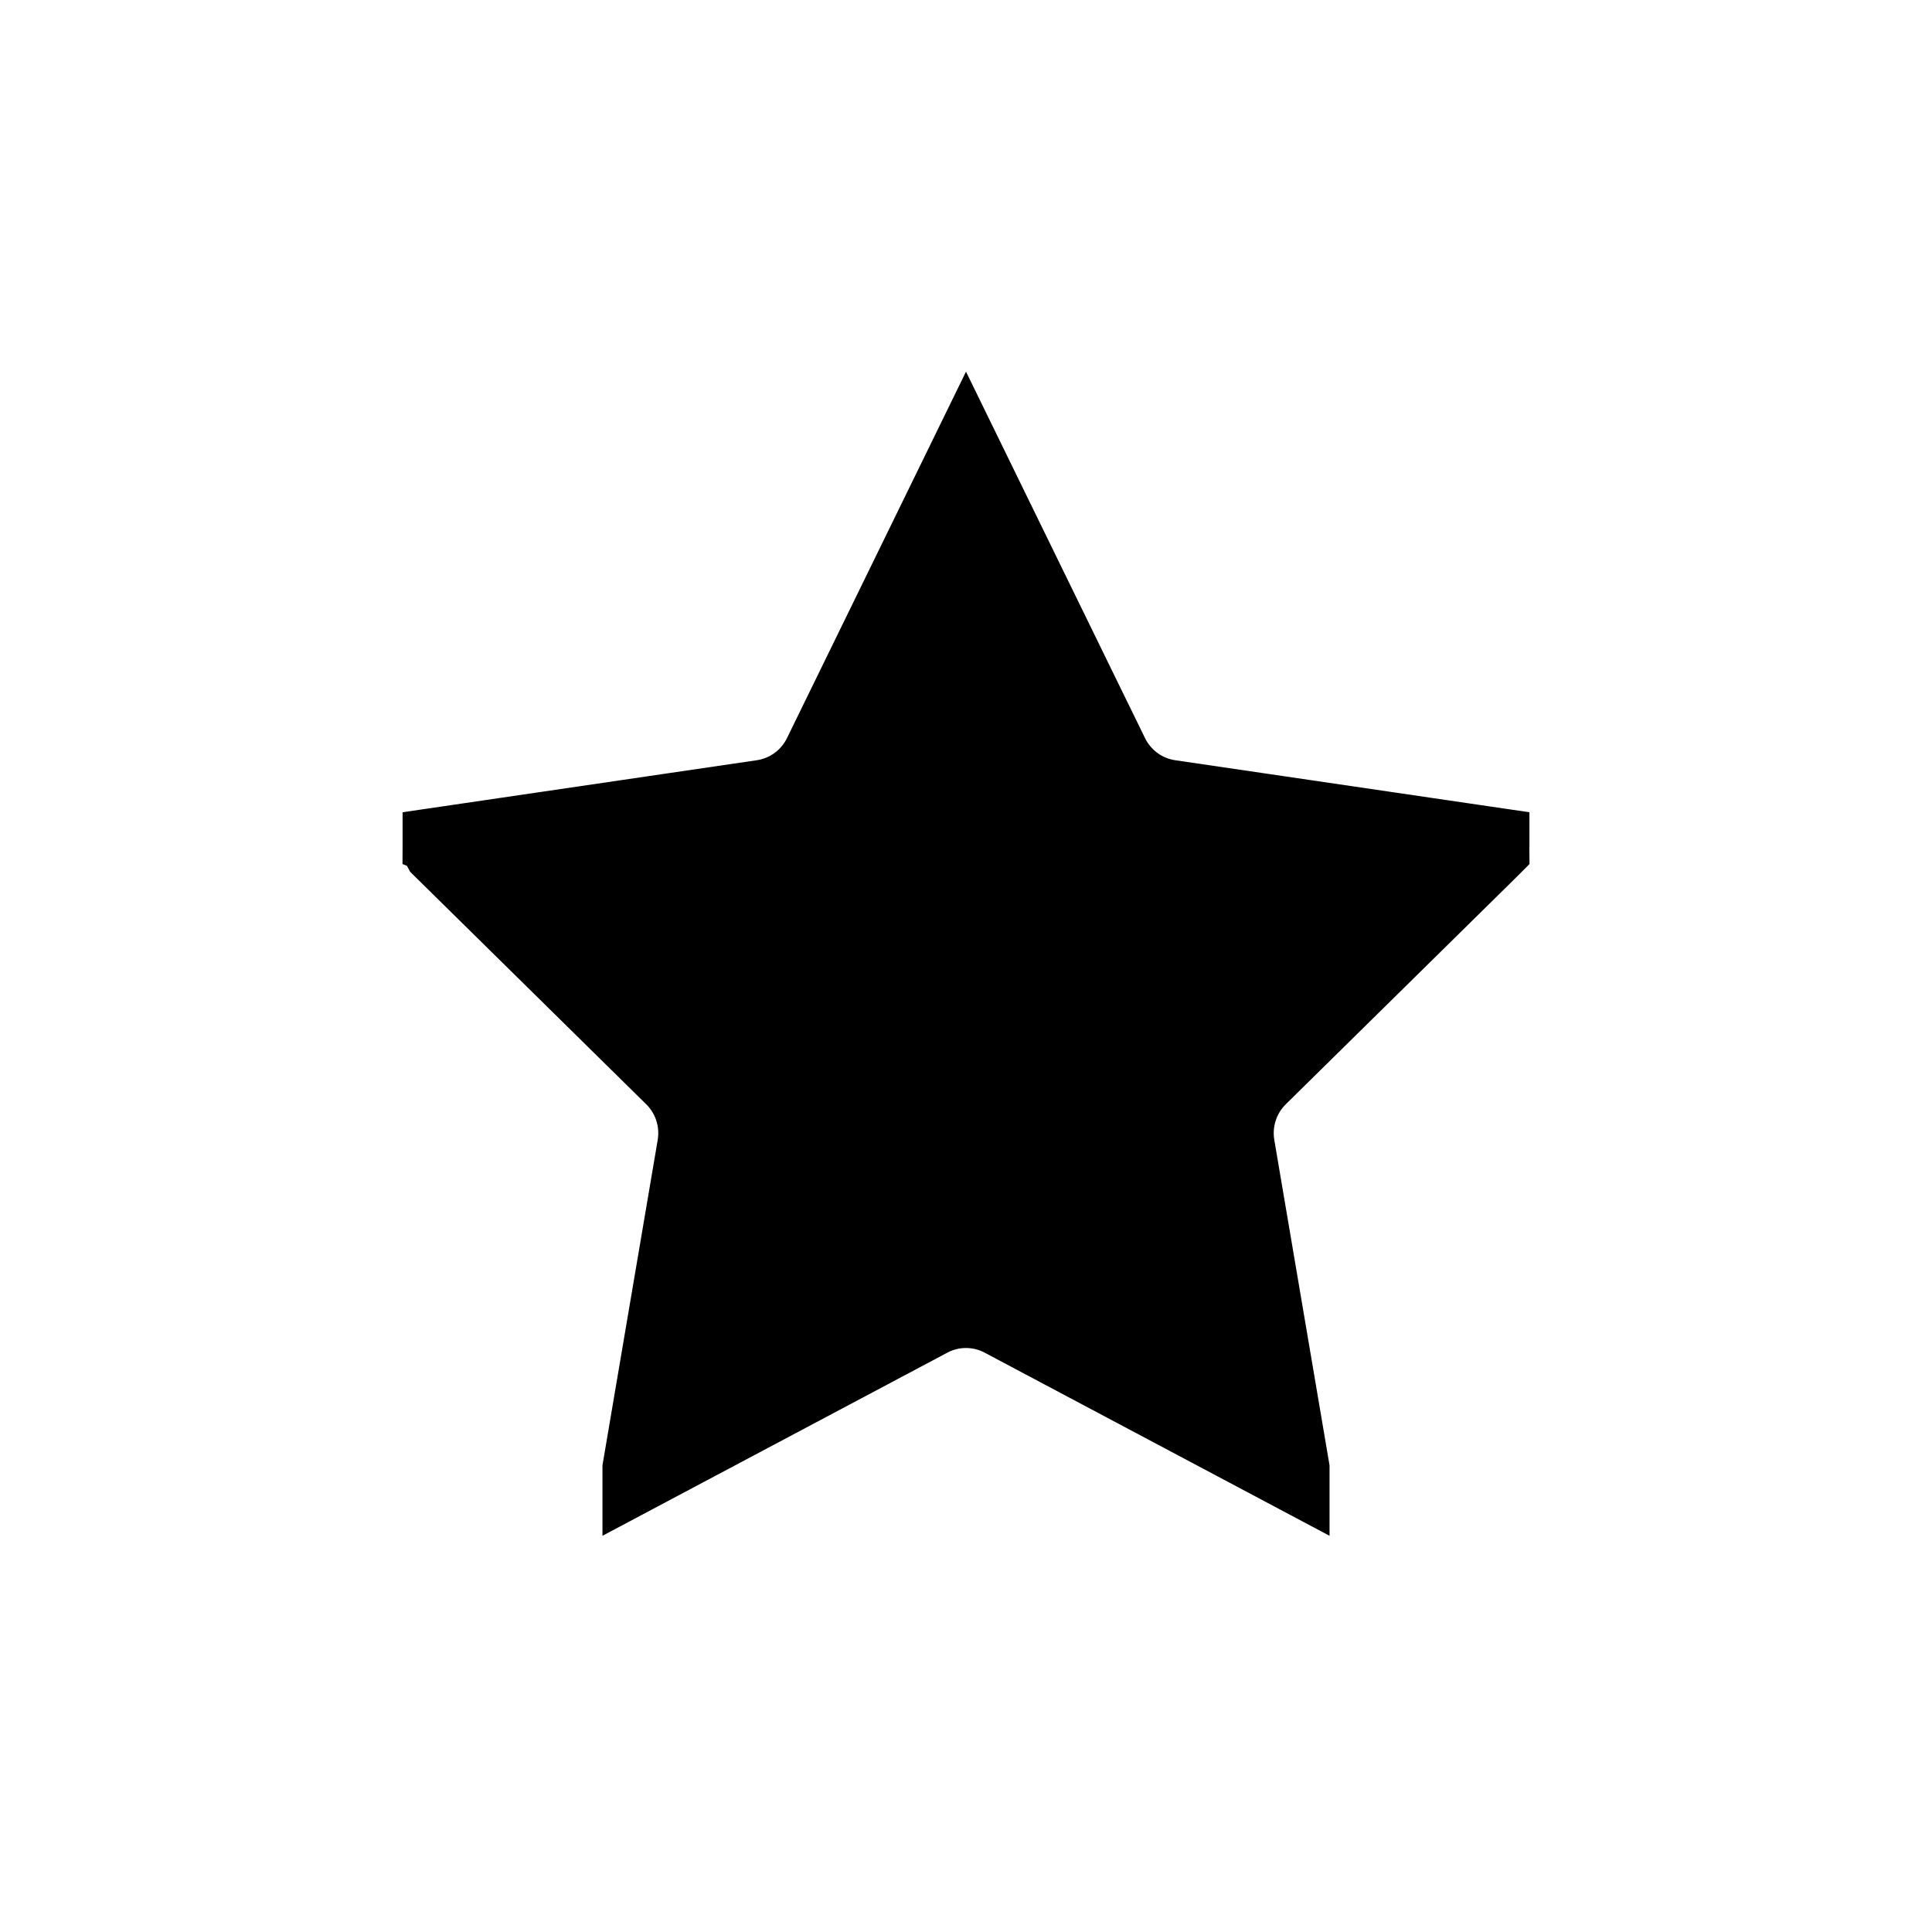
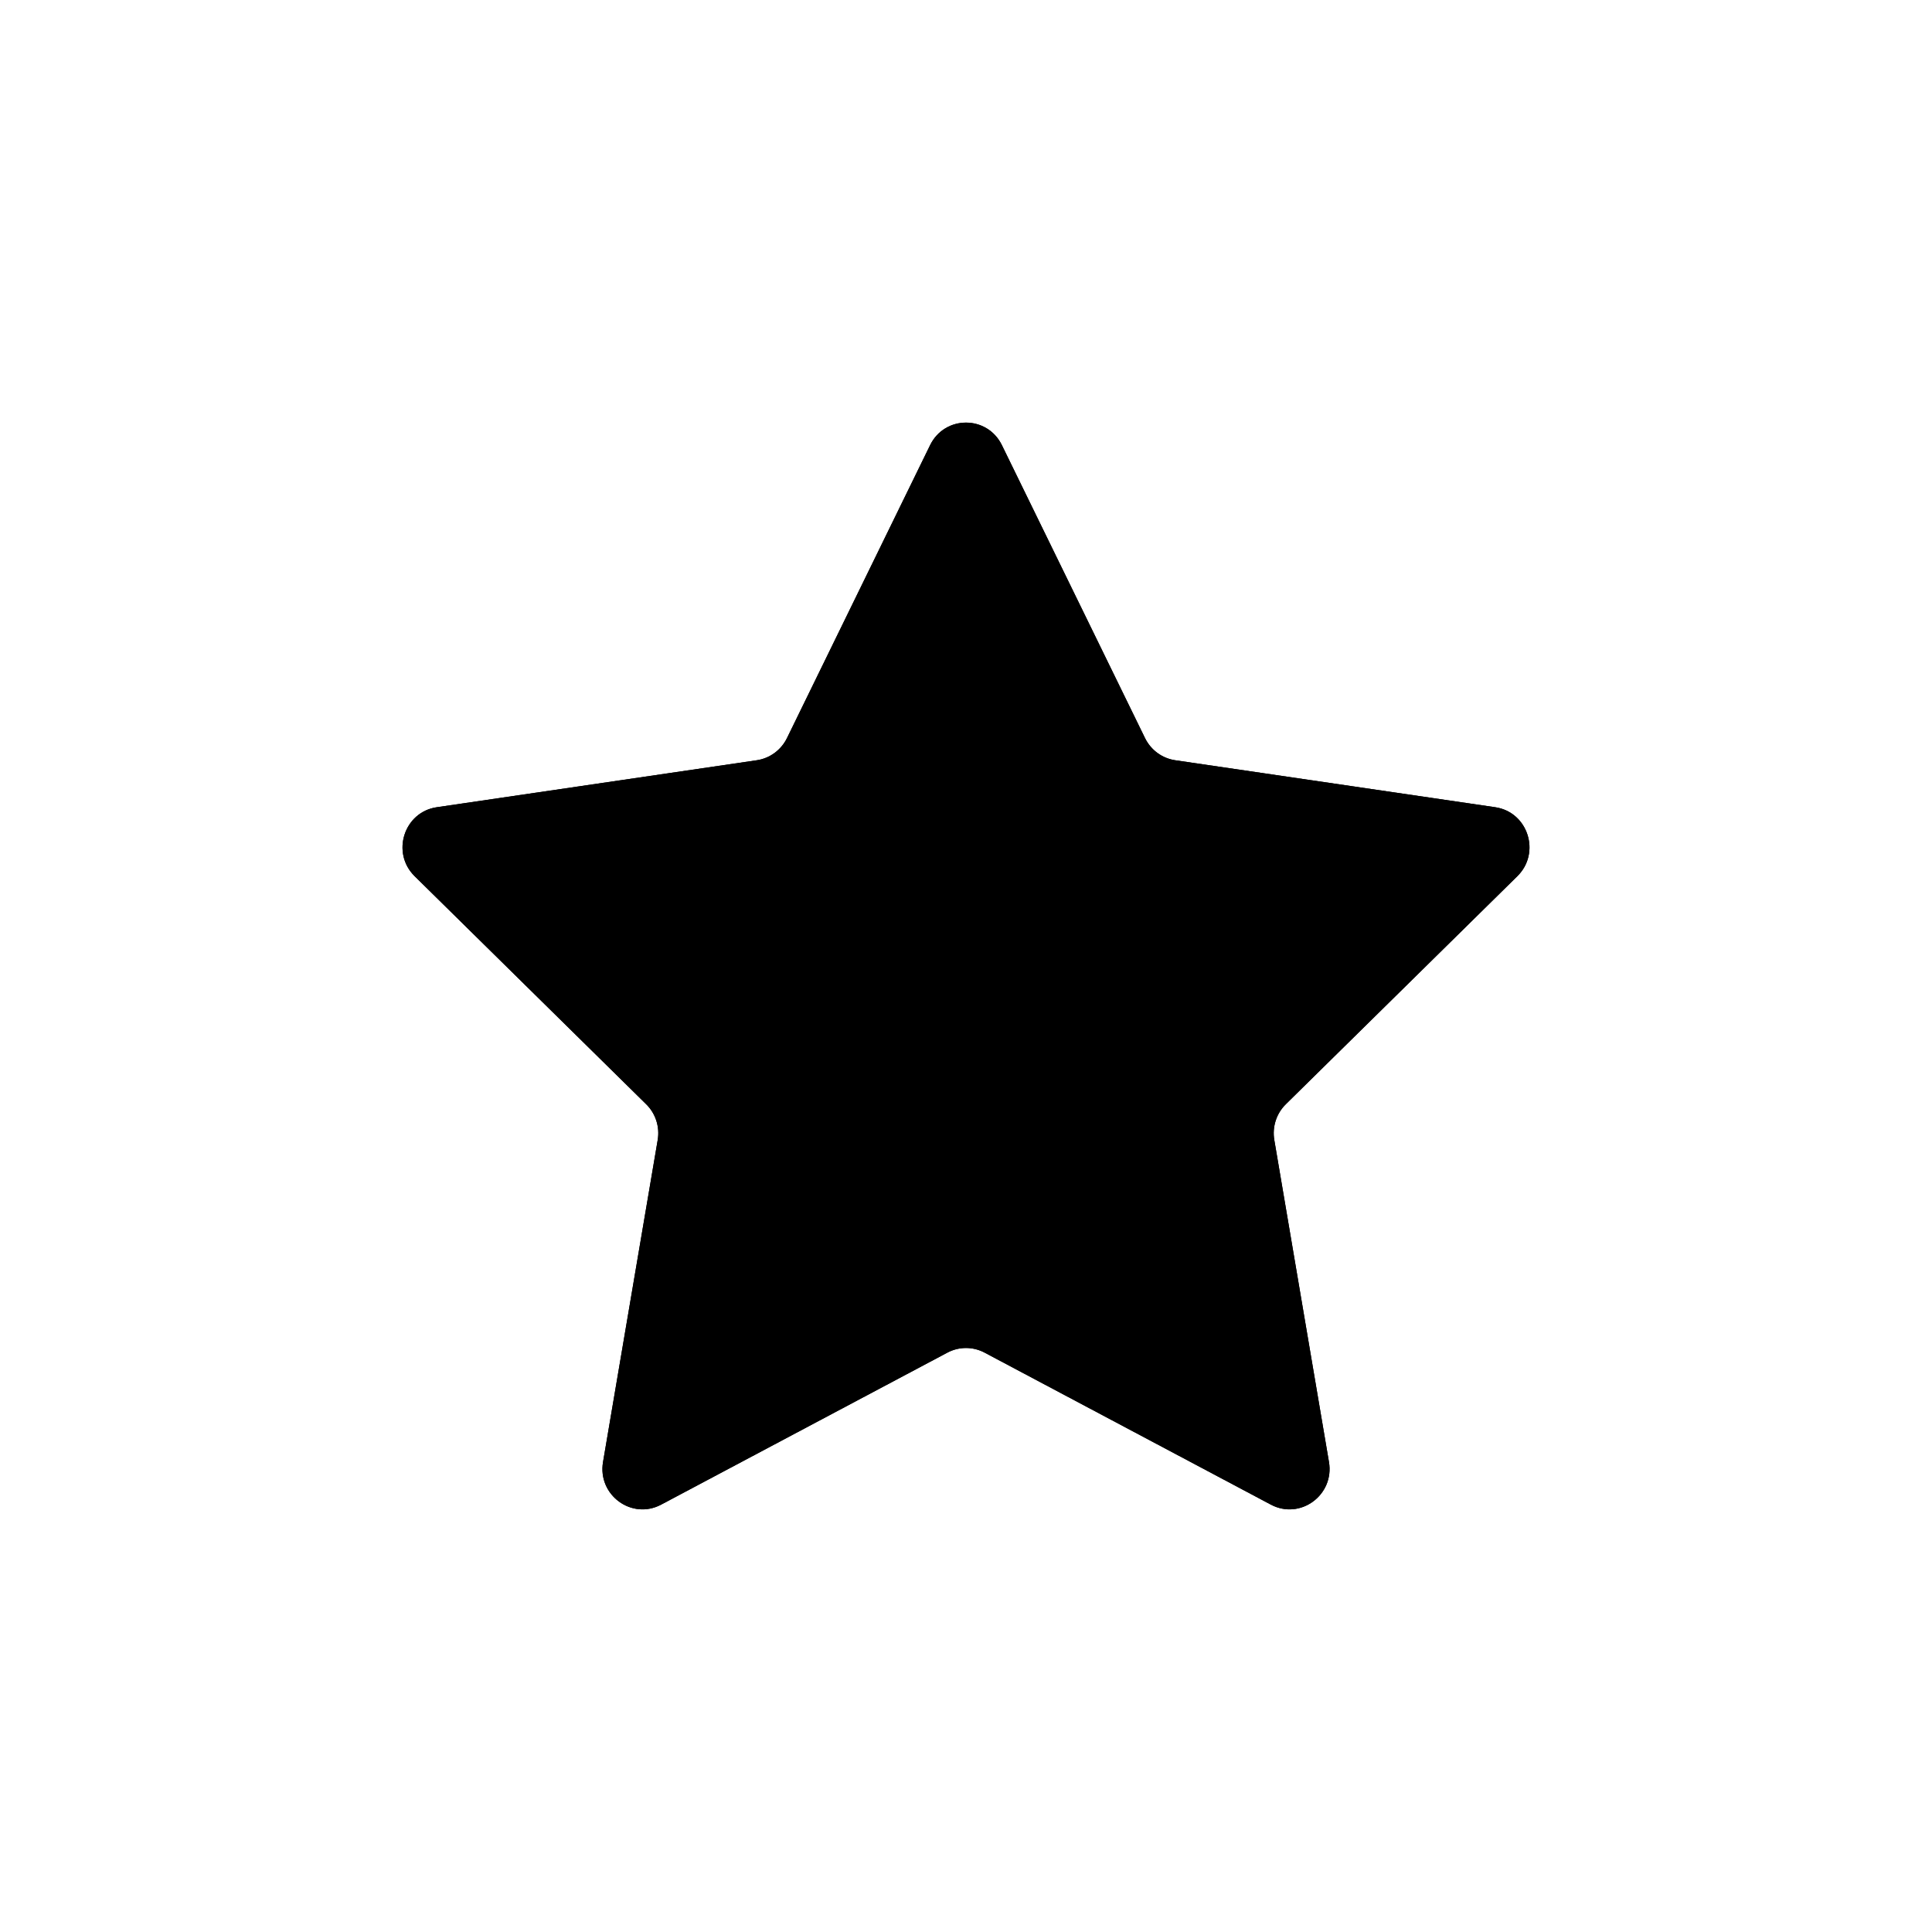
<svg xmlns="http://www.w3.org/2000/svg" width="48" height="48" viewBox="0 0 48 48" fill="none">
-   <path d="M20.451 18.777L24 11.512L27.549 18.777L28.448 18.338L27.549 18.777C27.838 19.367 28.398 19.781 29.052 19.877L36.998 21.044C36.998 21.044 36.998 21.044 36.998 21.045C36.999 21.048 37 21.051 37 21.053C36.999 21.054 36.998 21.055 36.997 21.057L31.244 26.722C30.775 27.183 30.564 27.845 30.674 28.491L32.032 36.49C32.032 36.491 32.032 36.492 32.032 36.493L24.932 32.723C24.349 32.413 23.651 32.413 23.068 32.723L15.968 36.493C15.968 36.492 15.968 36.491 15.968 36.49L17.326 28.491C17.436 27.845 17.225 27.183 16.756 26.722L11.003 21.057C11.002 21.055 11.001 21.054 11 21.053C11 21.051 11.001 21.048 11.002 21.045C11.002 21.044 11.002 21.044 11.002 21.044L18.948 19.877C19.602 19.781 20.162 19.367 20.451 18.777Z" fill="currentColor" stroke="black" stroke-width="2" />
+   <path d="M23.108 11.06C23.473 10.313 24.527 10.313 24.892 11.06L28.448 18.338C28.593 18.634 28.873 18.84 29.197 18.888L37.147 20.055C37.963 20.174 38.289 21.188 37.698 21.769L31.946 27.434C31.711 27.665 31.604 27.998 31.66 28.324L33.018 36.323C33.157 37.144 32.304 37.77 31.574 37.382L24.463 33.606C24.173 33.452 23.827 33.452 23.537 33.606L16.426 37.382C15.696 37.77 14.843 37.144 14.982 36.323L16.34 28.324C16.396 27.998 16.289 27.665 16.054 27.434L10.302 21.769C9.711 21.188 10.037 20.174 10.853 20.055L18.803 18.888C19.127 18.84 19.407 18.634 19.552 18.338L23.108 11.06Z" fill="currentColor" />
+   <path fill-rule="evenodd" clip-rule="evenodd" d="M16.34 28.324L18.312 28.659L17.294 34.657L22.599 31.84C23.475 31.374 24.525 31.374 25.401 31.84L30.706 34.657L29.688 28.659C29.524 27.692 29.84 26.701 30.543 26.009L34.875 21.743L28.906 20.866C27.923 20.722 27.083 20.1 26.651 19.216L28.448 18.338C28.593 18.634 28.873 18.84 29.197 18.888L37.147 20.055C37.963 20.174 38.289 21.188 37.698 21.769L31.946 27.434C31.711 27.665 31.604 27.998 31.66 28.324L33.018 36.323C33.157 37.144 32.304 37.77 31.574 37.382L24.463 33.606C24.173 33.452 23.827 33.452 23.537 33.606L16.426 37.382C15.696 37.77 14.843 37.144 14.982 36.323L16.34 28.324ZM10.302 21.769C9.711 21.188 10.037 20.174 10.853 20.055L18.803 18.888C19.127 18.84 19.407 18.634 19.552 18.338L21.349 19.216C20.917 20.1 20.077 20.722 19.094 20.866L13.125 21.743L17.457 26.009C18.16 26.701 18.476 27.692 18.312 28.659L16.34 28.324C16.396 27.998 16.289 27.665 16.054 27.434L10.302 21.769ZM24 13.79L26.651 19.216L28.448 18.338L24.892 11.06C24.527 10.313 23.473 10.313 23.108 11.06L19.552 18.338L21.349 19.216L24 13.79Z" fill="currentColor" />
</svg>
